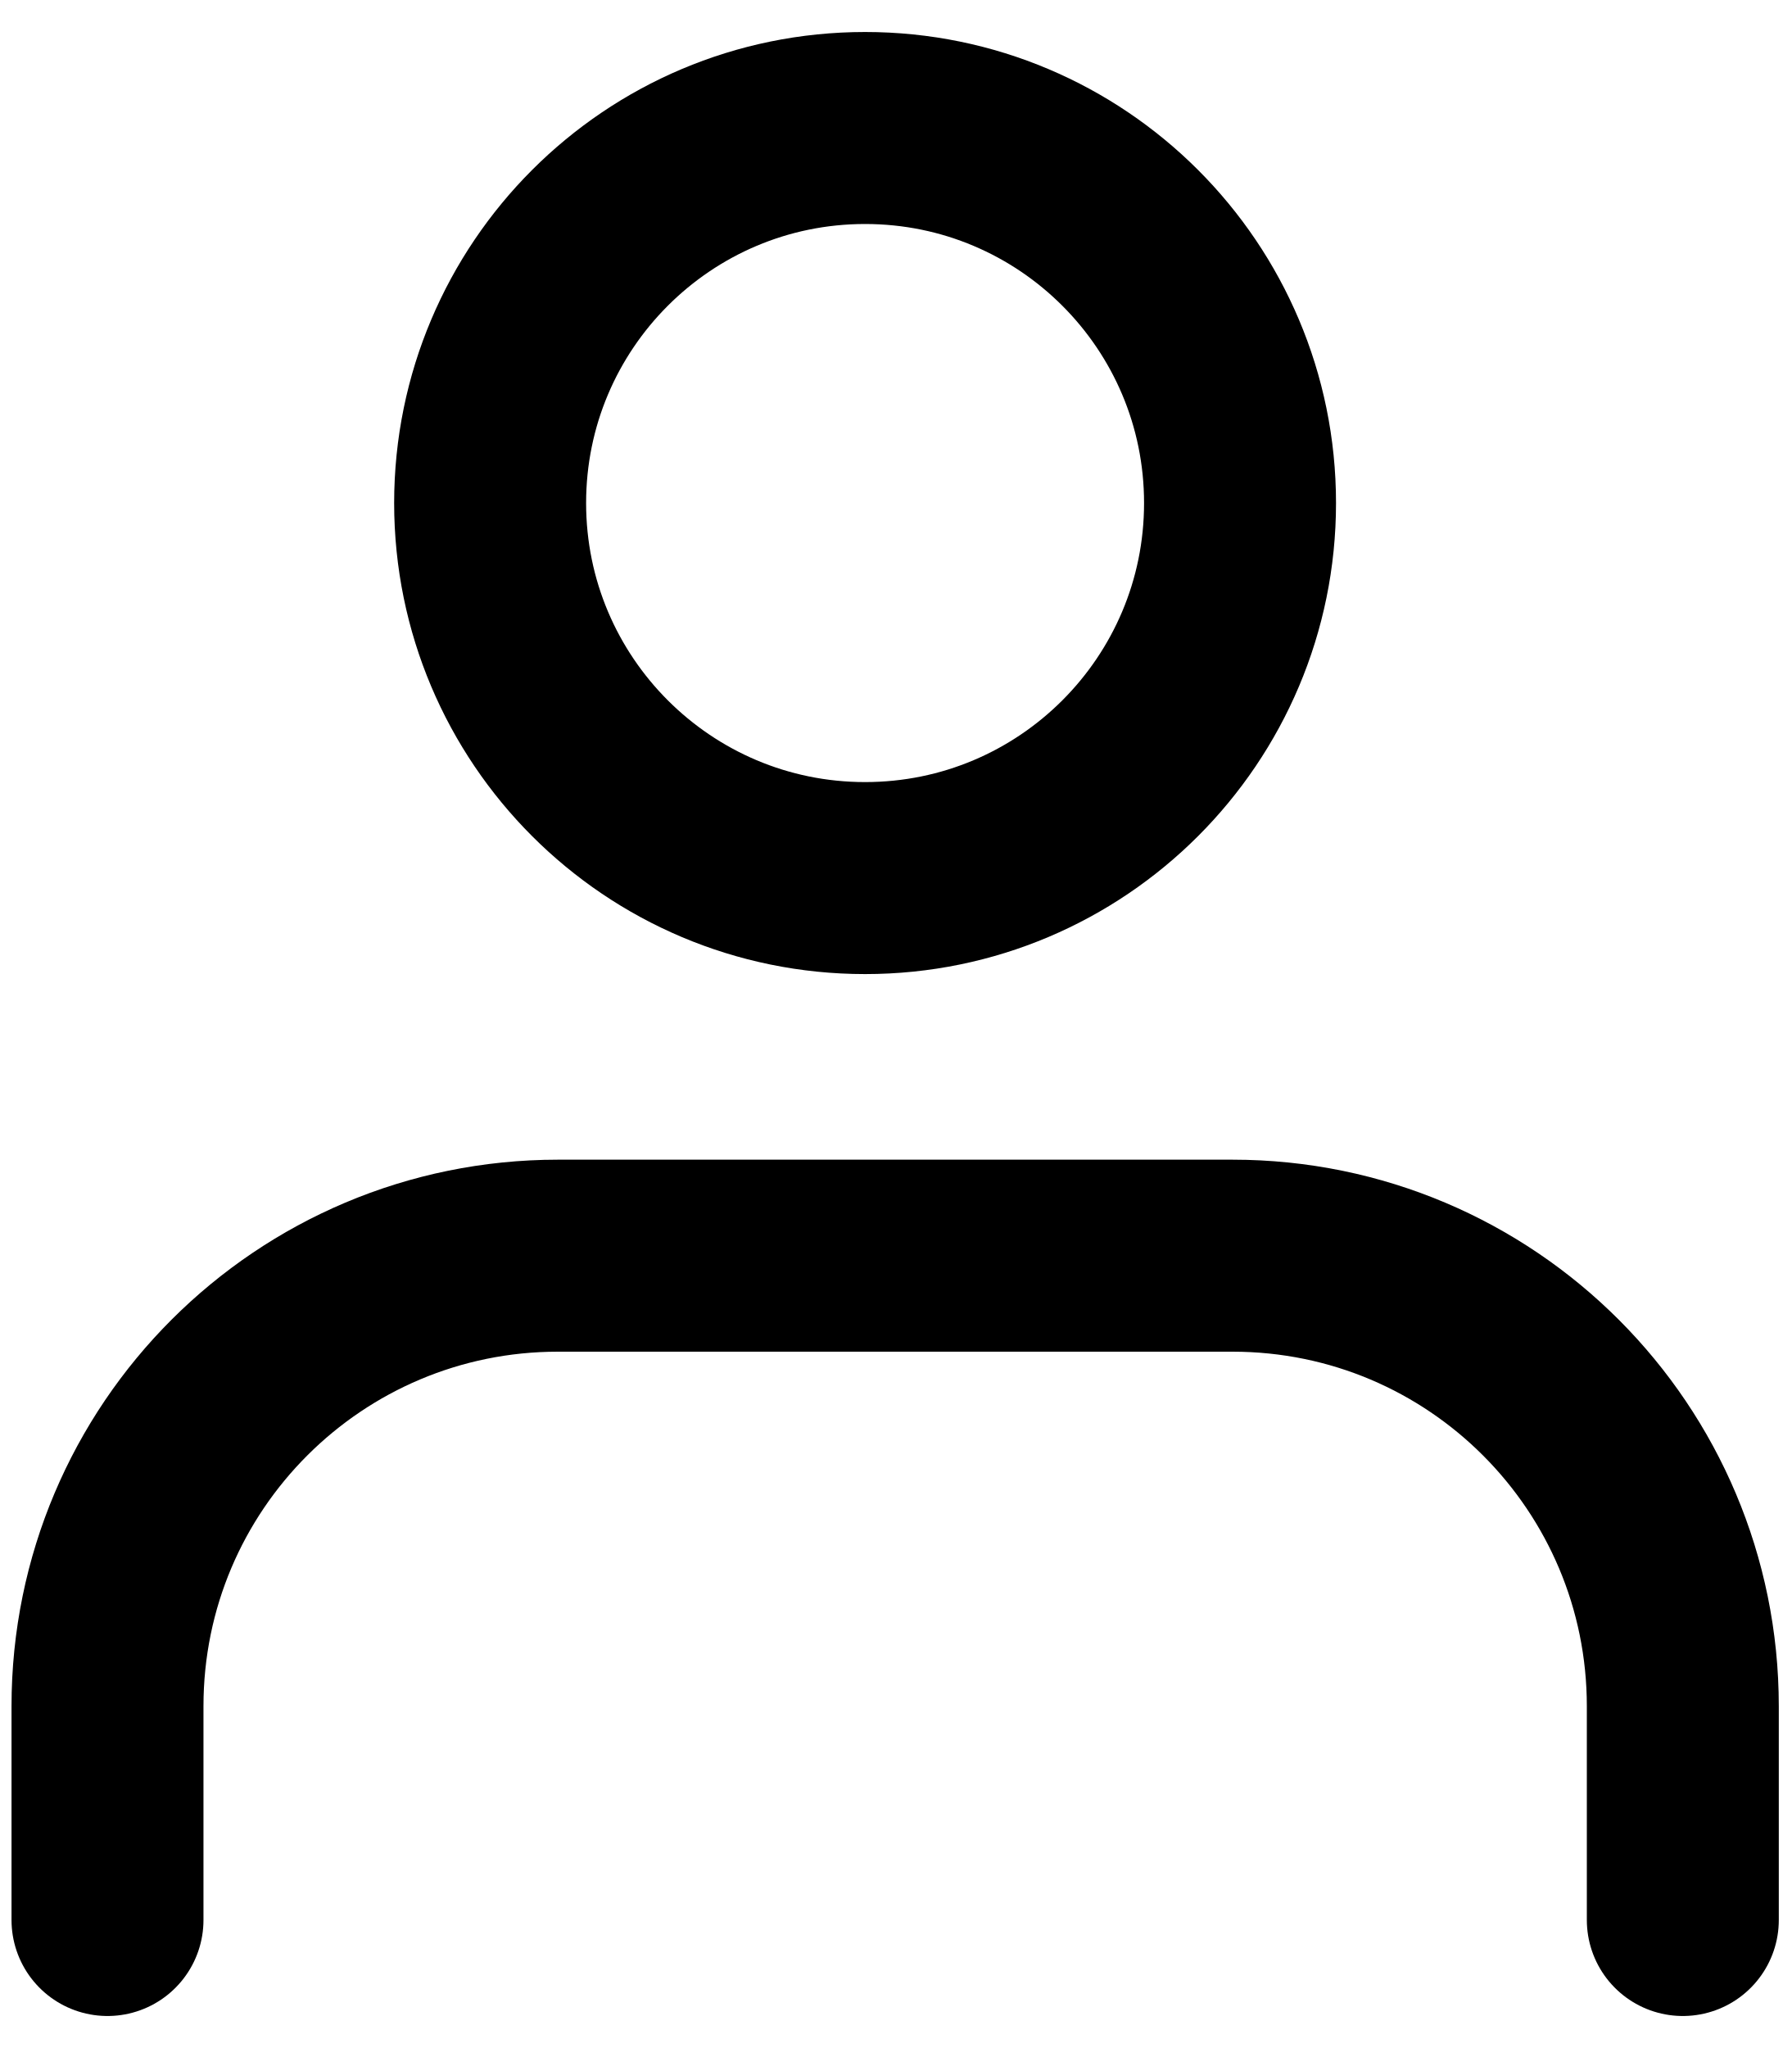
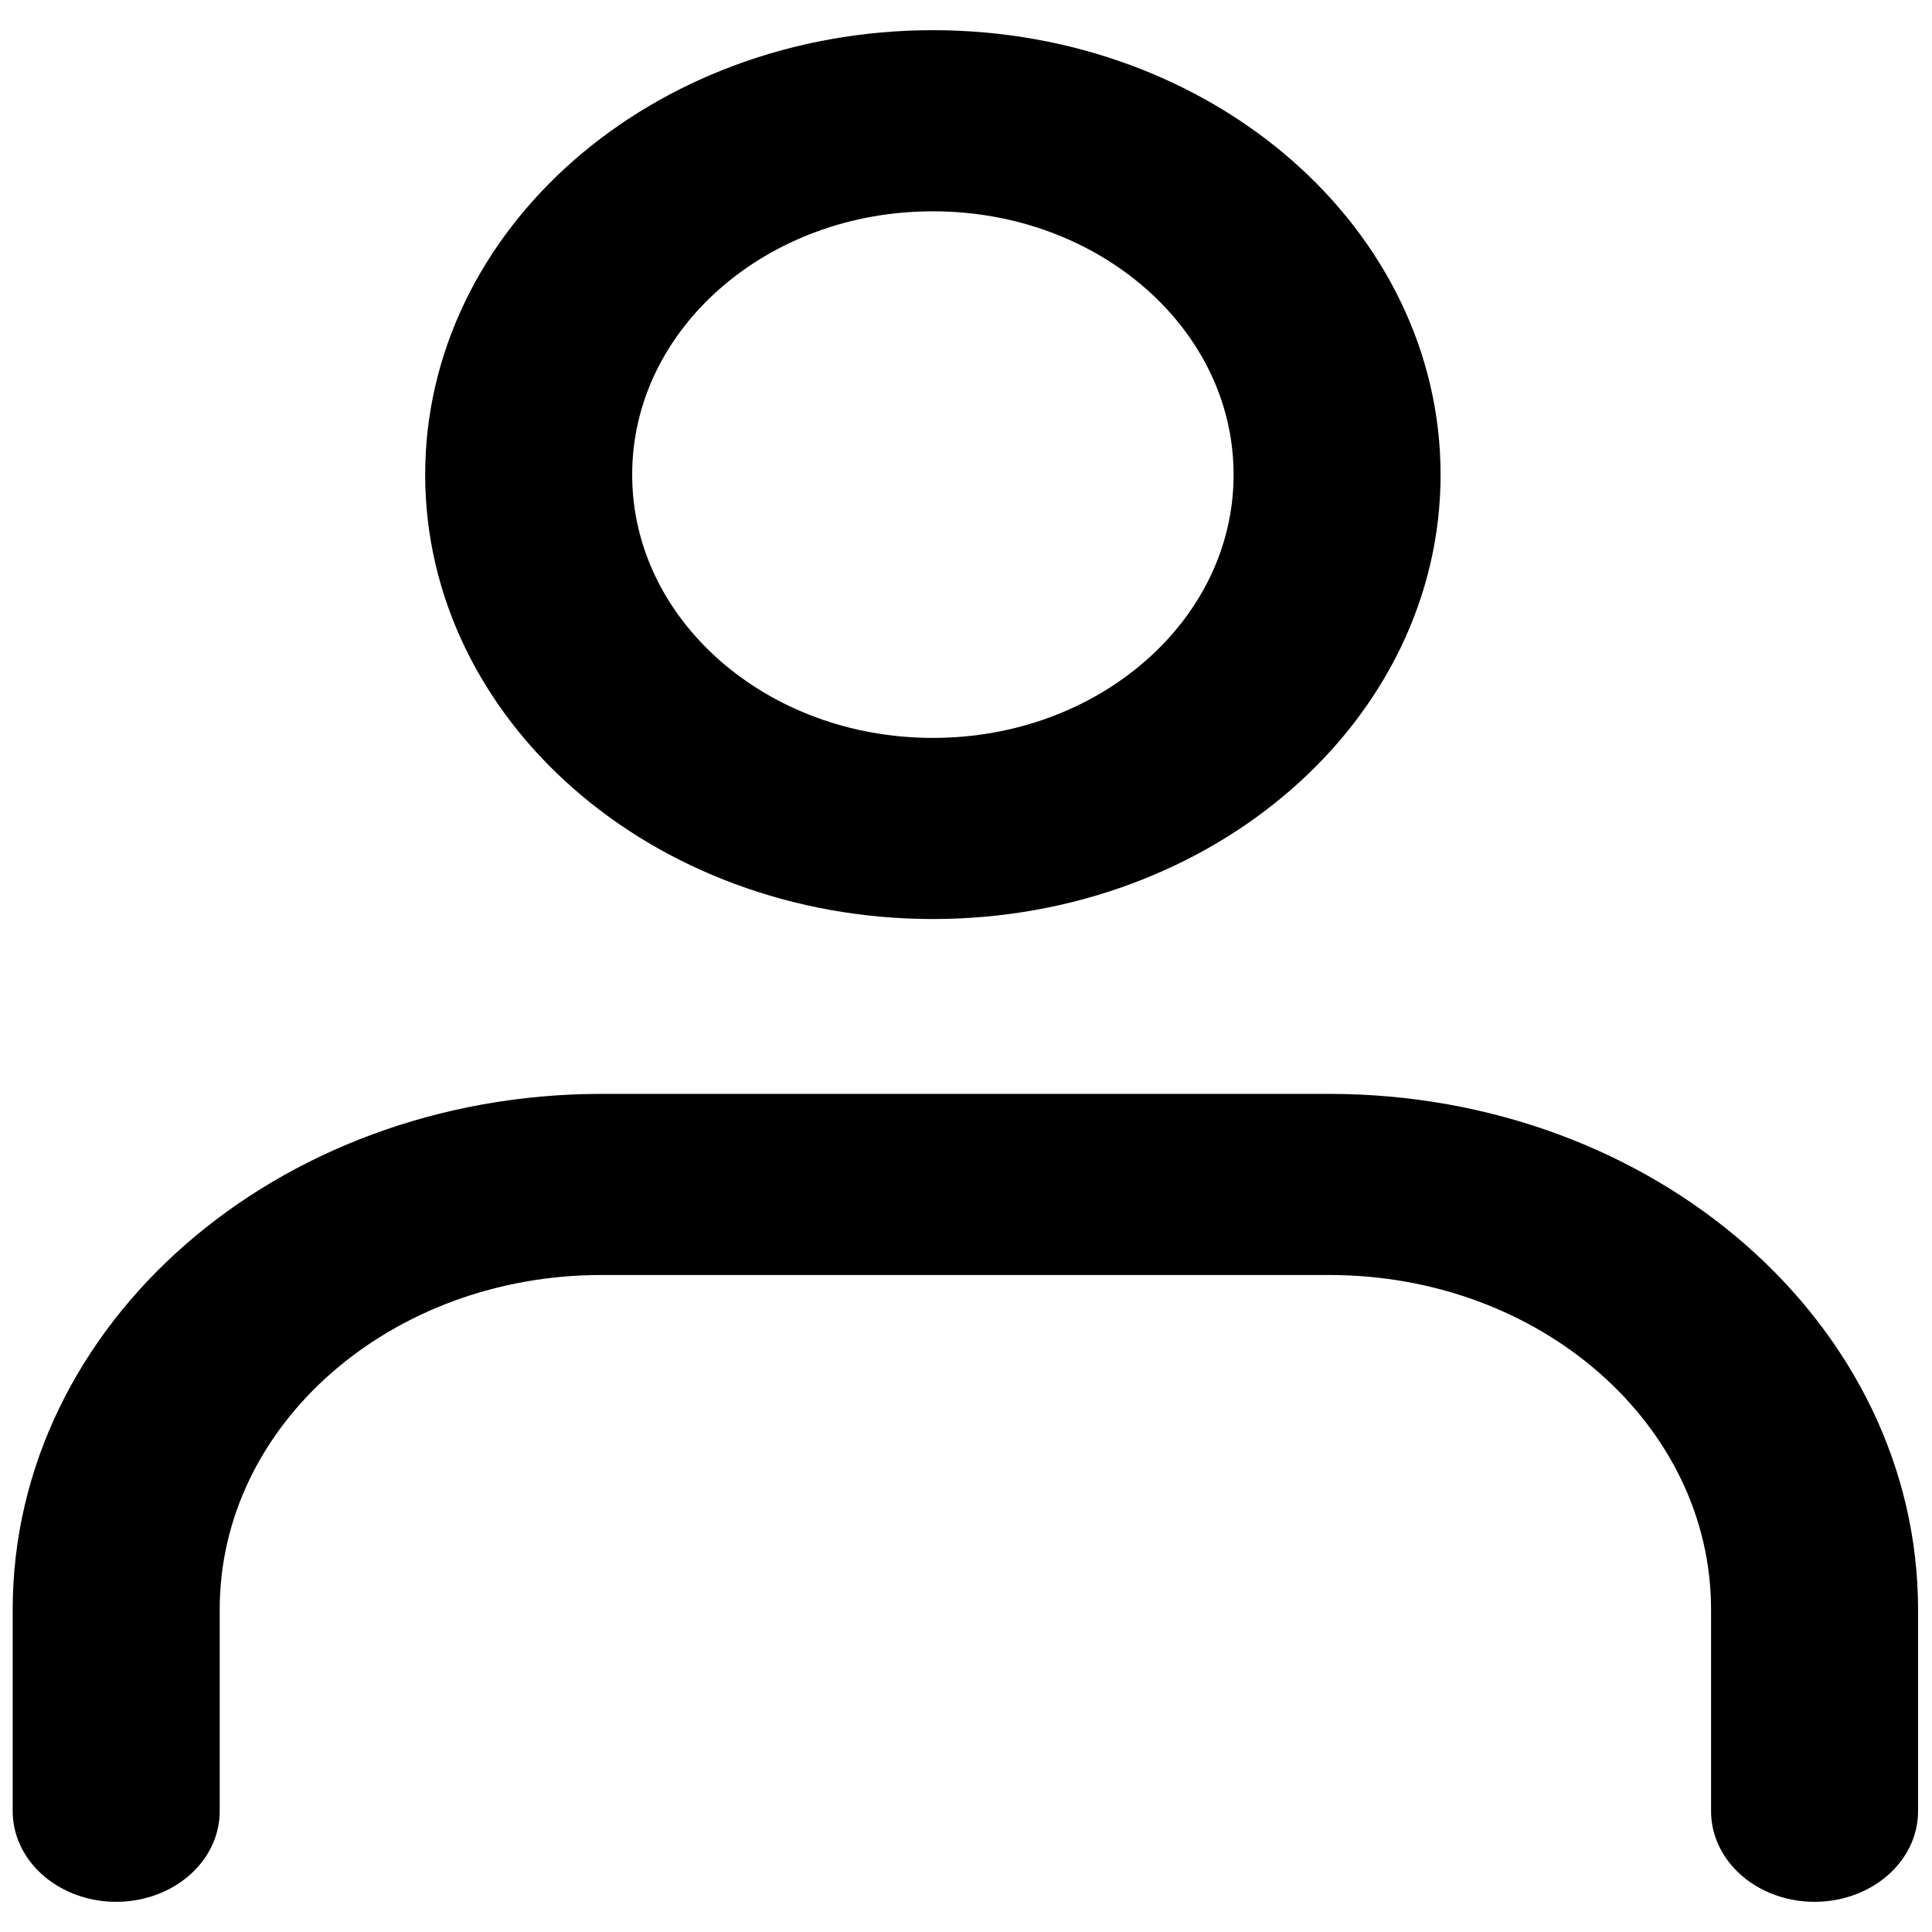
- <svg xmlns="http://www.w3.org/2000/svg" width="14" height="16" viewBox="0 0 14 16" fill="none">
-   <path d="M6.76 6.86C8.378 6.86 9.69 5.548 9.69 3.93C9.69 2.312 8.378 1 6.76 1C5.142 1 3.83 2.312 3.83 3.93C3.83 5.548 5.142 6.86 6.76 6.86Z" stroke="black" stroke-width="1.5" stroke-linecap="round" stroke-linejoin="round" />
-   <path d="M0.84 15V13.33C0.84 11.38 2.42 9.81 4.36 9.81H9.63C11.58 9.81 13.15 11.39 13.15 13.33V15" stroke="black" stroke-width="1.5" stroke-linecap="round" stroke-linejoin="round" />
+ <svg xmlns="http://www.w3.org/2000/svg" width="18px" height="18px" viewBox="0 0 18 18" version="1.1">
+   <g id="surface1">
+     <path style="fill:none;stroke-width:1.5;stroke-linecap:round;stroke-linejoin:round;stroke:rgb(0%,0%,0%);stroke-opacity:1;stroke-miterlimit:4;" d="M 6.76 6.861 C 8.379 6.861 9.689 5.549 9.689 3.931 C 9.689 2.312 8.379 1 6.76 1 C 5.141 1 3.831 2.312 3.831 3.931 C 3.831 5.549 5.141 6.861 6.76 6.861 Z M 6.76 6.861 " transform="matrix(1.285714,0,0,1.125,0,0)" />
+     <path style="fill:none;stroke-width:1.5;stroke-linecap:round;stroke-linejoin:round;stroke:rgb(0%,0%,0%);stroke-opacity:1;stroke-miterlimit:4;" d="M 0.842 15 L 0.842 13.33 C 0.842 11.378 2.421 9.809 4.36 9.809 L 9.631 9.809 C 11.582 9.809 13.149 11.389 13.149 13.33 L 13.149 15 " transform="matrix(1.285714,0,0,1.125,0,0)" />
+   </g>
</svg>
